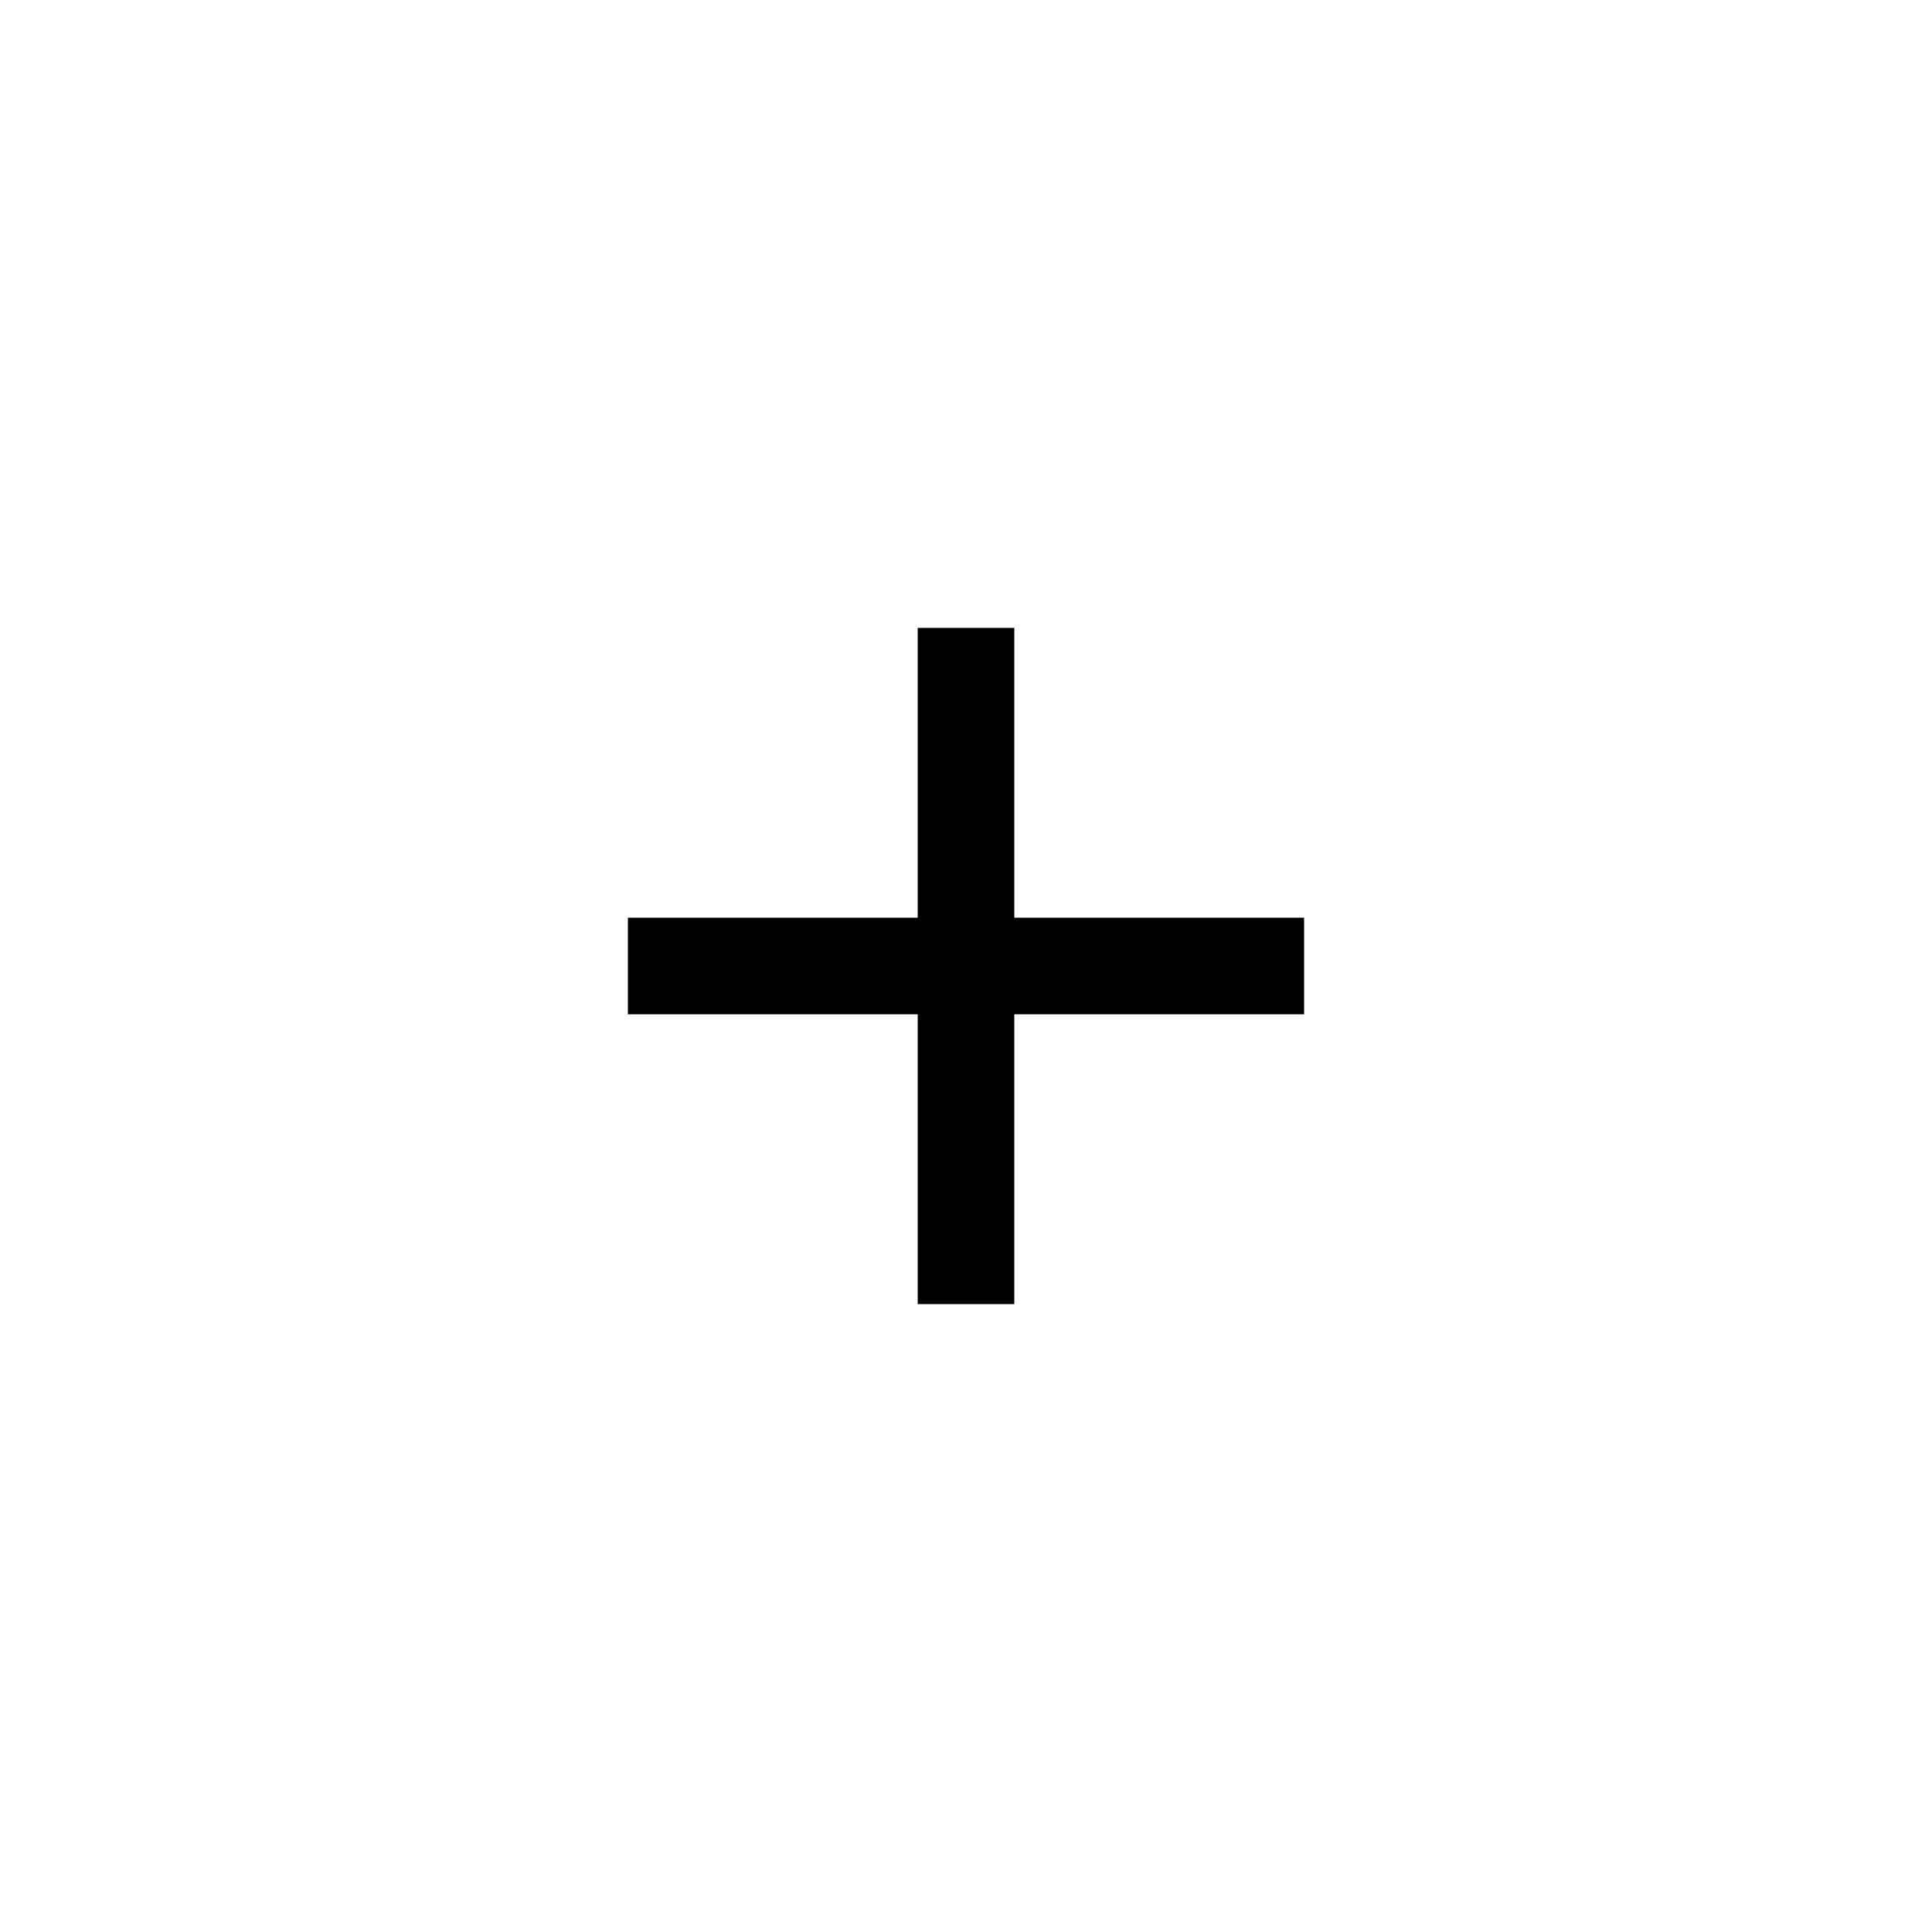
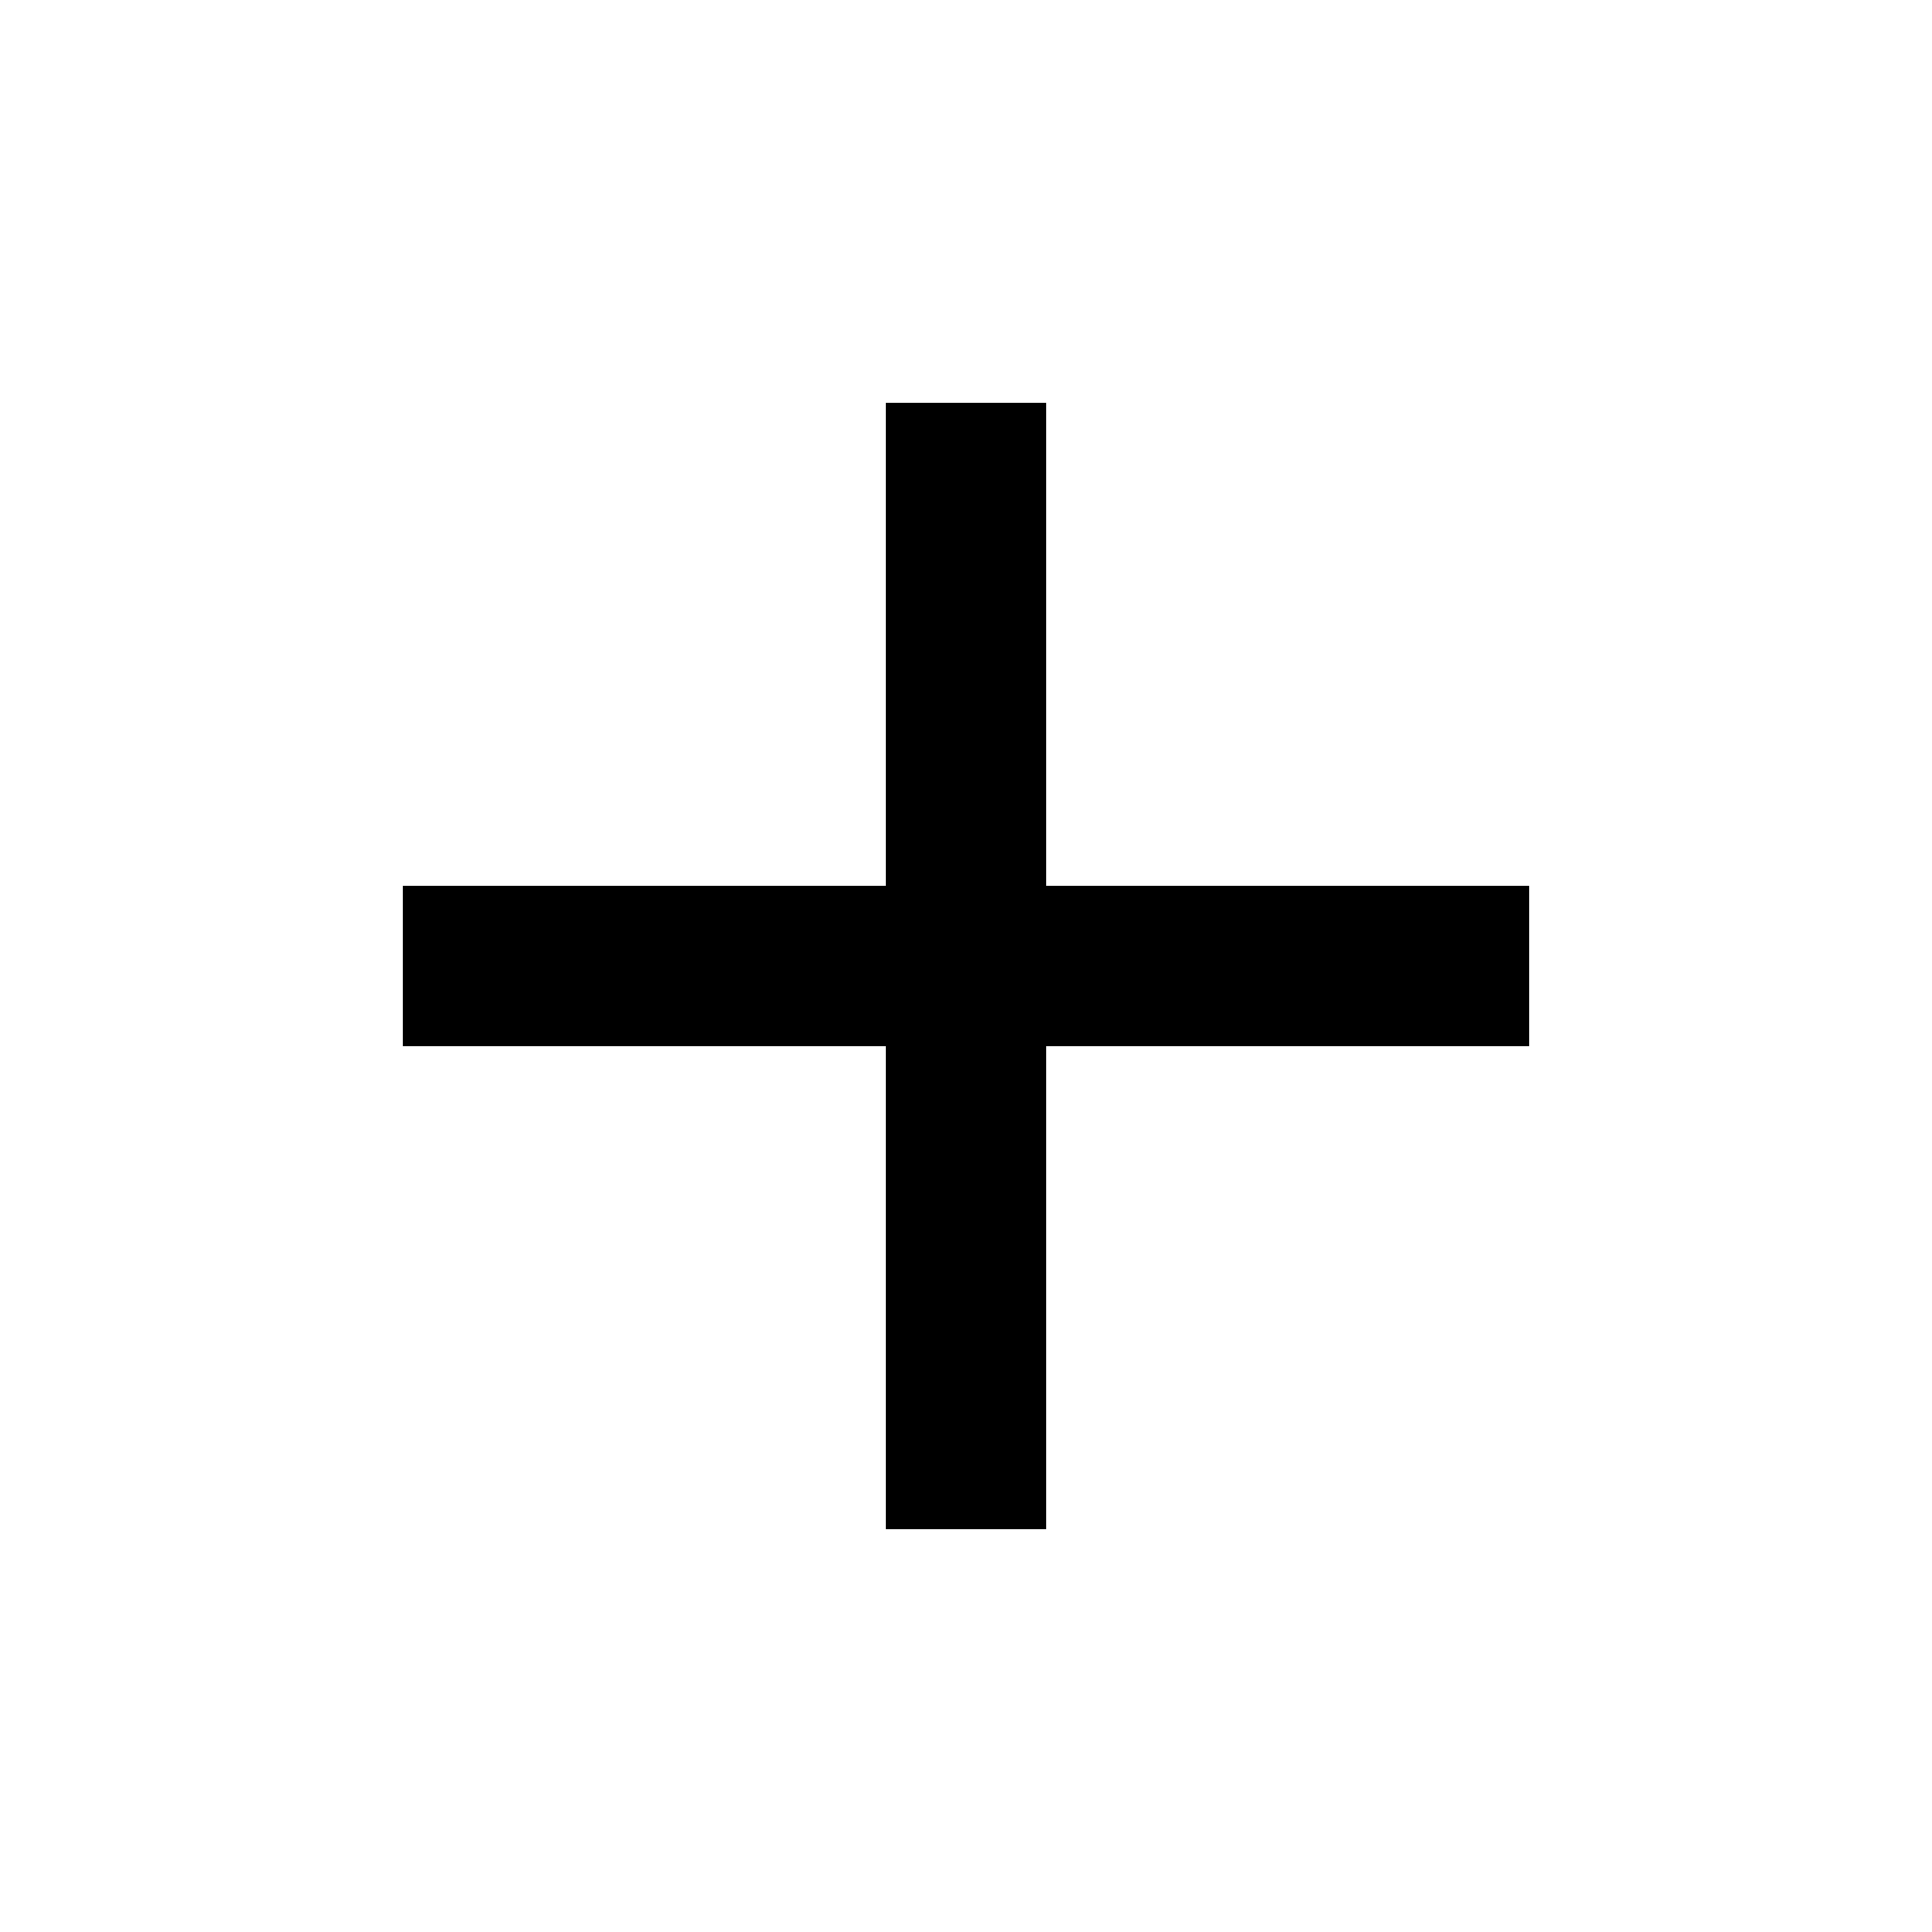
- <svg xmlns="http://www.w3.org/2000/svg" width="40" height="40">
-   <path fill="currentColor" fill-rule="evenodd" d="M19 13h2v14h-2z" />
-   <path fill="currentColor" fill-rule="evenodd" d="M13 19h14v2H13z" />
+ <svg xmlns="http://www.w3.org/2000/svg" width="24" height="24">
+   <path fill="currentColor" fill-rule="evenodd" d="M11 5h2v14h-2z" />
+   <path fill="currentColor" fill-rule="evenodd" d="M5 11h14v2H5z" />
</svg>
